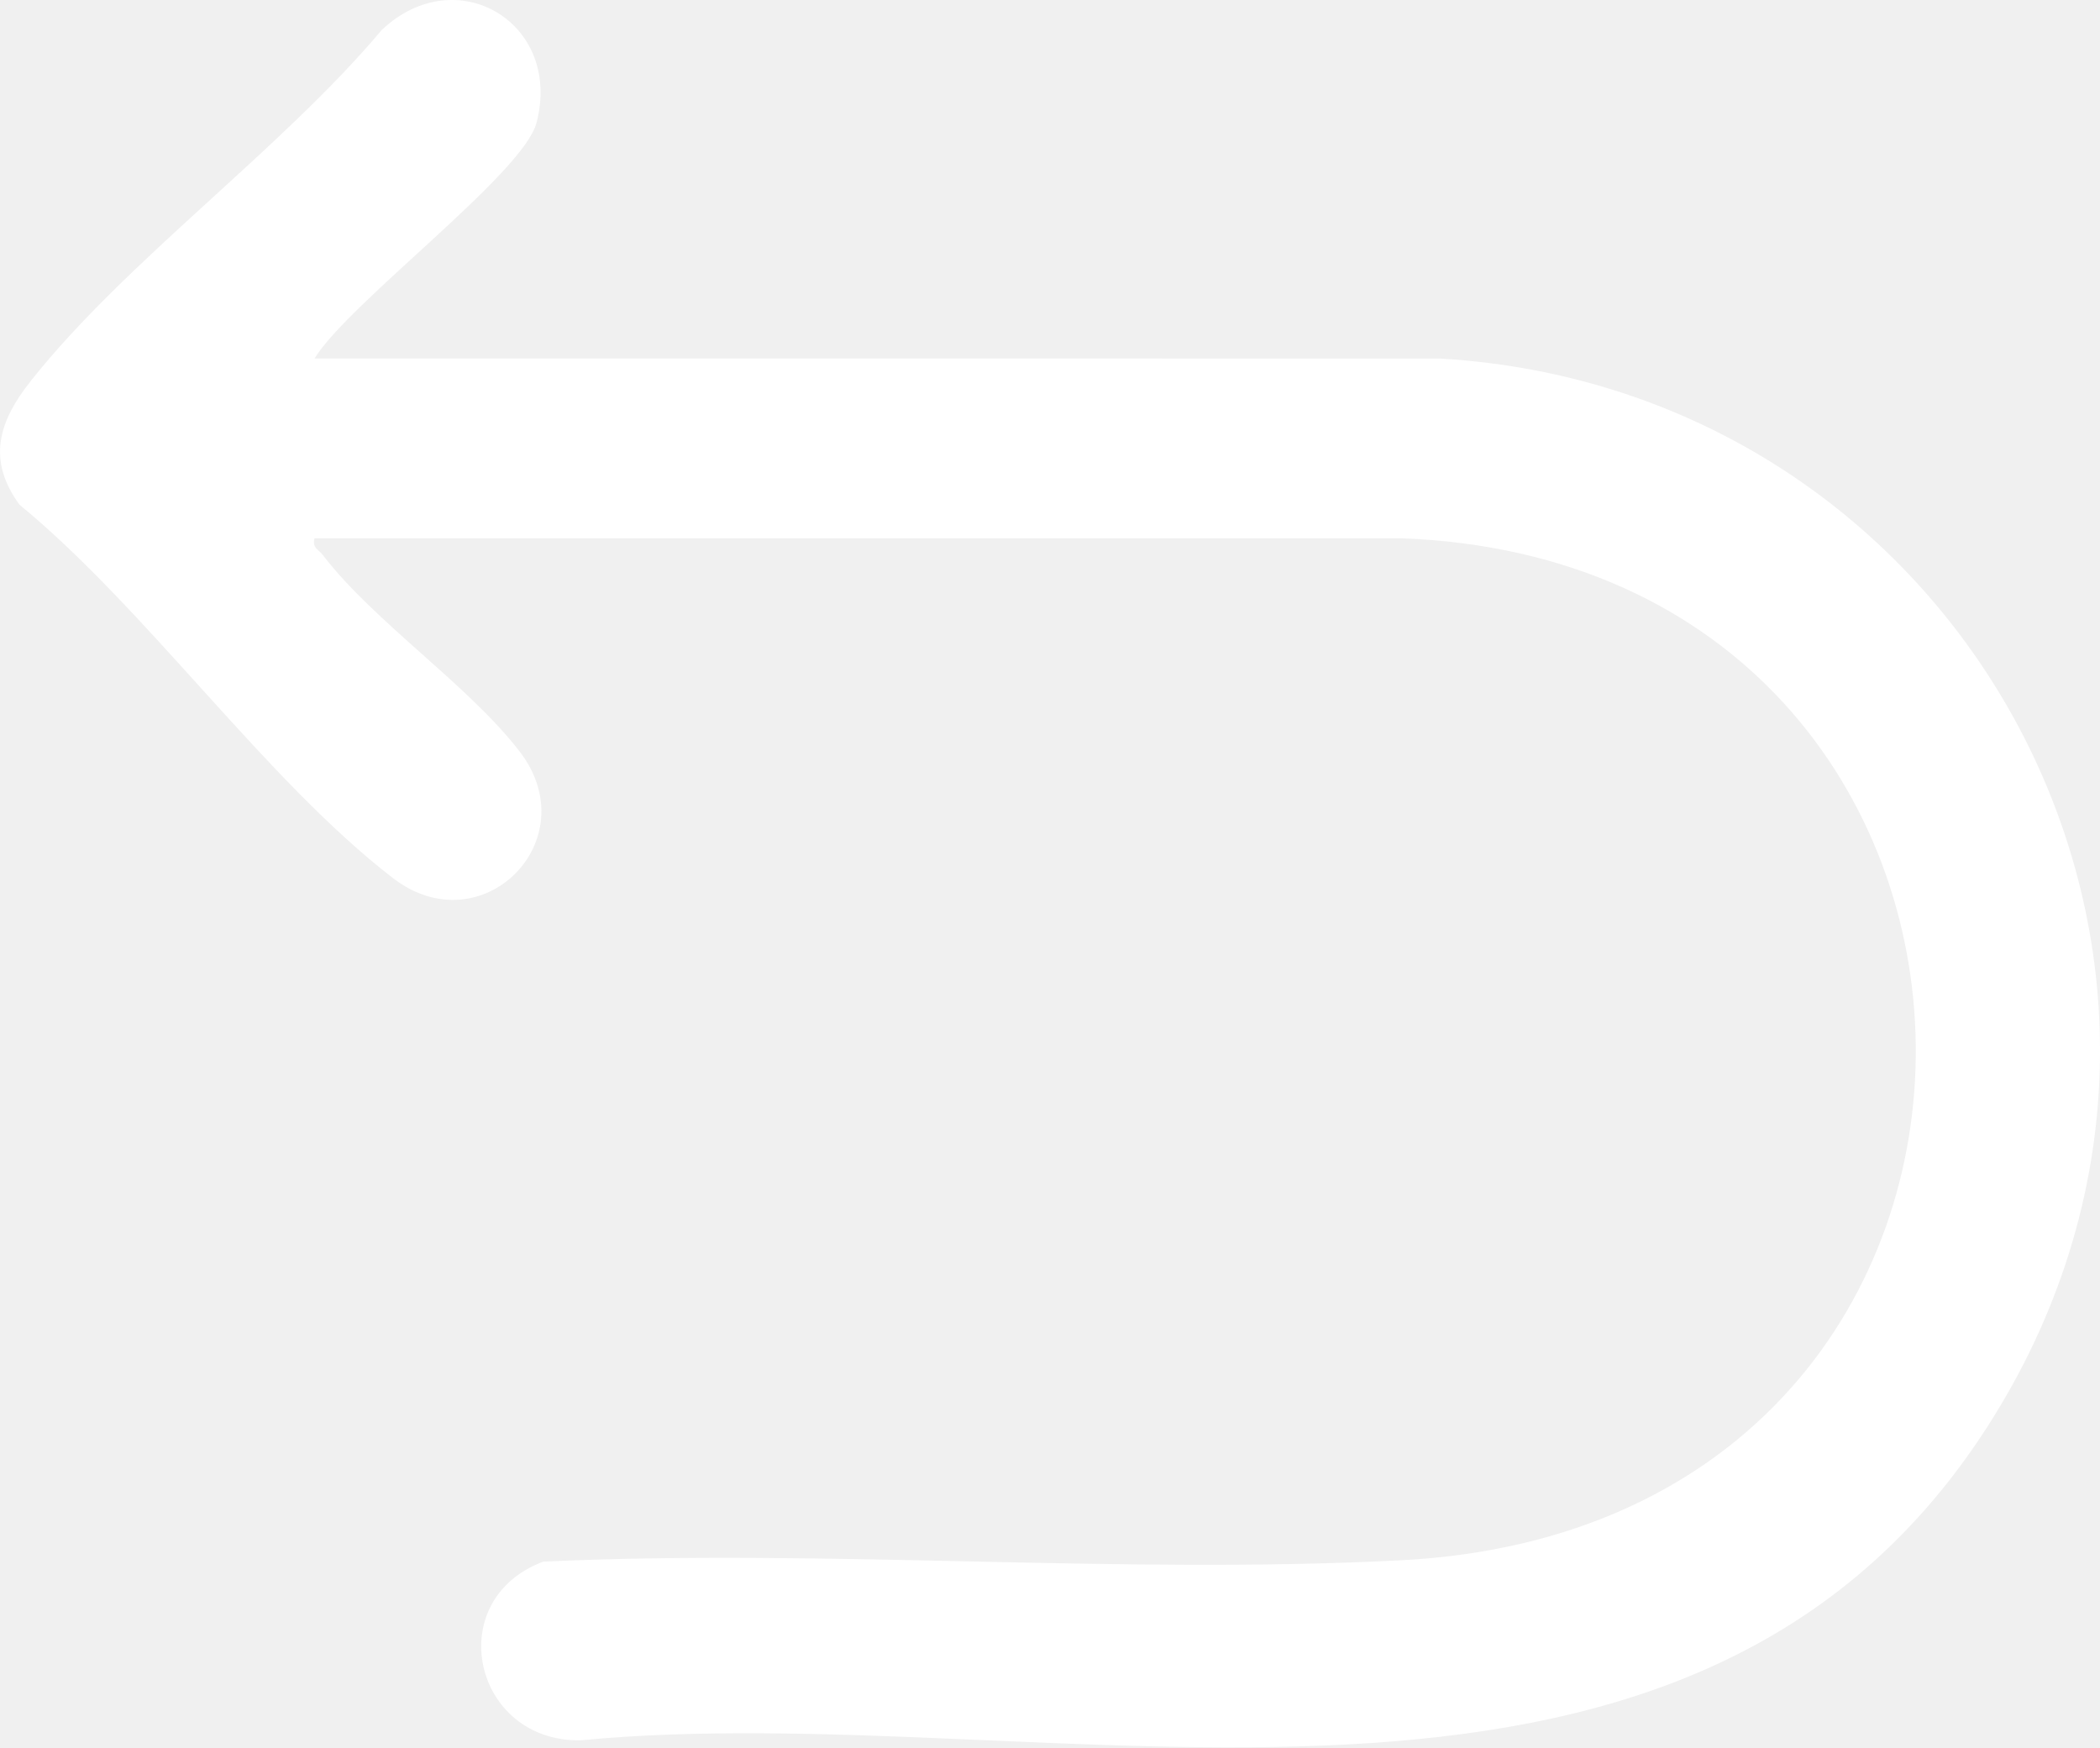
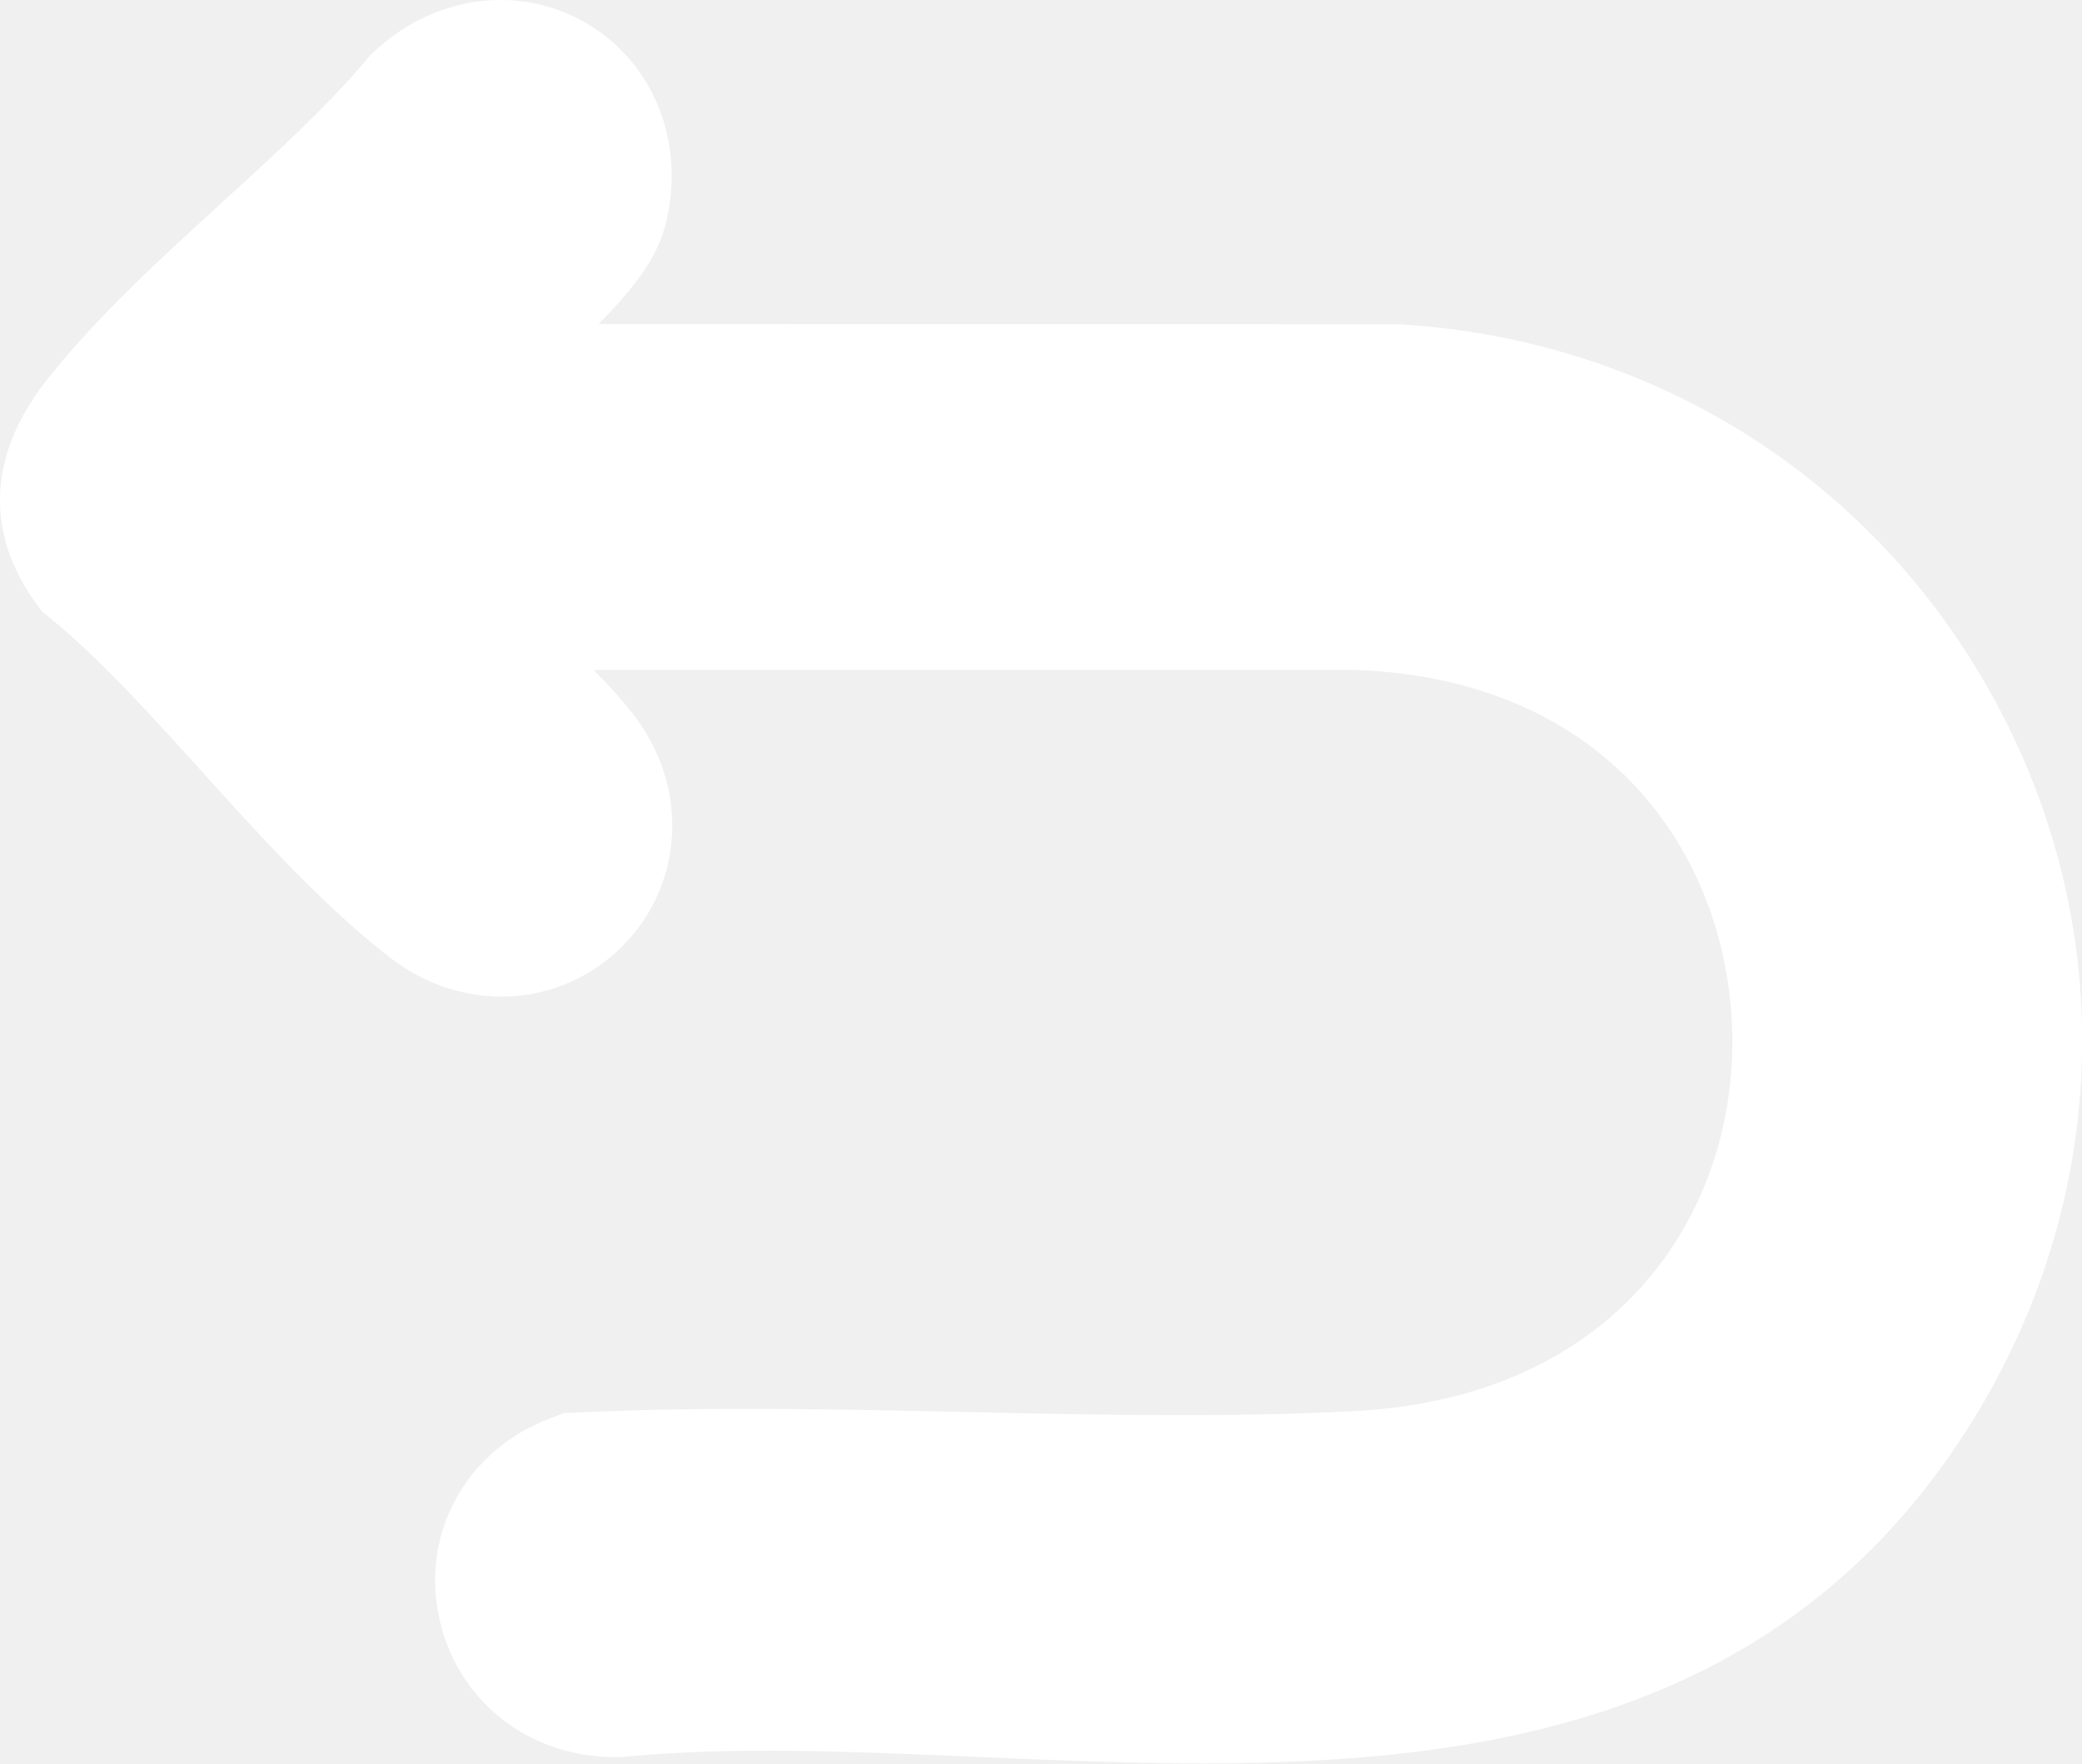
- <svg xmlns="http://www.w3.org/2000/svg" id="Layer_1" viewBox="0 0 414.71 345.08">
+ <svg xmlns="http://www.w3.org/2000/svg" id="Layer_1" viewBox="0 0 454.67 385.03">
  <defs>
    <style>.cls-1{fill:#fff;}</style>
  </defs>
-   <path class="cls-1" d="M62.1,70.79l222.36.02c105.07,6.25,165.61,121.52,107.94,211.06-60.28,93.58-184.9,52.89-277.66,61.81-21.26.45-27.68-27.68-7.46-35.28,55.89-2.6,113.76,2.61,169.42-.27,137.7-7.11,133.3-196.93,0-201.83H62.11c-.5,1.92.8,2.21,1.65,3.32,10.19,13.28,28.65,25.54,38.85,38.78,13.5,17.53-7.48,38.51-25.01,25.01C52.44,154.04,29.03,120.36,3.85,99.67c-6.48-8.87-4.11-16.45,2.23-24.44C25.01,51.37,55.39,29.68,75.4,5.91c14.69-13.9,35.73-1.45,30.55,18.35-2.63,10.05-37.1,35.53-43.84,46.54Z" />
+   <path class="cls-1" d="M437.7,156.89c-25.63-50.5-75-82.68-132.09-86.07l-.59-.04-174.31-.02c7.88-7.98,12.7-14.41,14.55-21.47,4.61-17.63-2.24-35.36-17.04-44.12-14.75-8.73-33.47-6.24-46.6,6.18l-.82.78-.73.87c-8.71,10.35-19.82,20.48-31.58,31.21-13.38,12.21-27.22,24.84-38.11,38.56-17.33,21.85-9.14,39.87-2.71,48.67l1.49,2.05,1.96,1.61c10.92,8.97,21.76,20.96,33.23,33.65,13.02,14.41,26.49,29.3,41.02,40.49,15.68,12.08,36.92,11,50.49-2.57,13.57-13.57,14.65-34.8,2.57-50.49-2.67-3.46-5.65-6.74-8.79-9.89h166.66c56.25,2.23,81.73,42.07,82.01,80.64.28,38.29-25.16,78.25-82.66,81.22-27.58,1.43-56.58.8-84.63.19-27.8-.61-56.54-1.23-84.68.08l-3.15.15-2.95,1.11c-17.98,6.76-28.06,24.32-24.52,42.7,3.57,18.54,19.34,31.3,38.52,31.3.3,0,.61,0,.92,0l.75-.02.74-.07c23.5-2.26,49.45-1.13,76.93.06,16.08.7,32.6,1.41,49.15,1.41,63.18,0,126.61-10.45,166.49-72.36,30.67-47.62,33.85-105.85,8.52-155.78Z" />
</svg>
